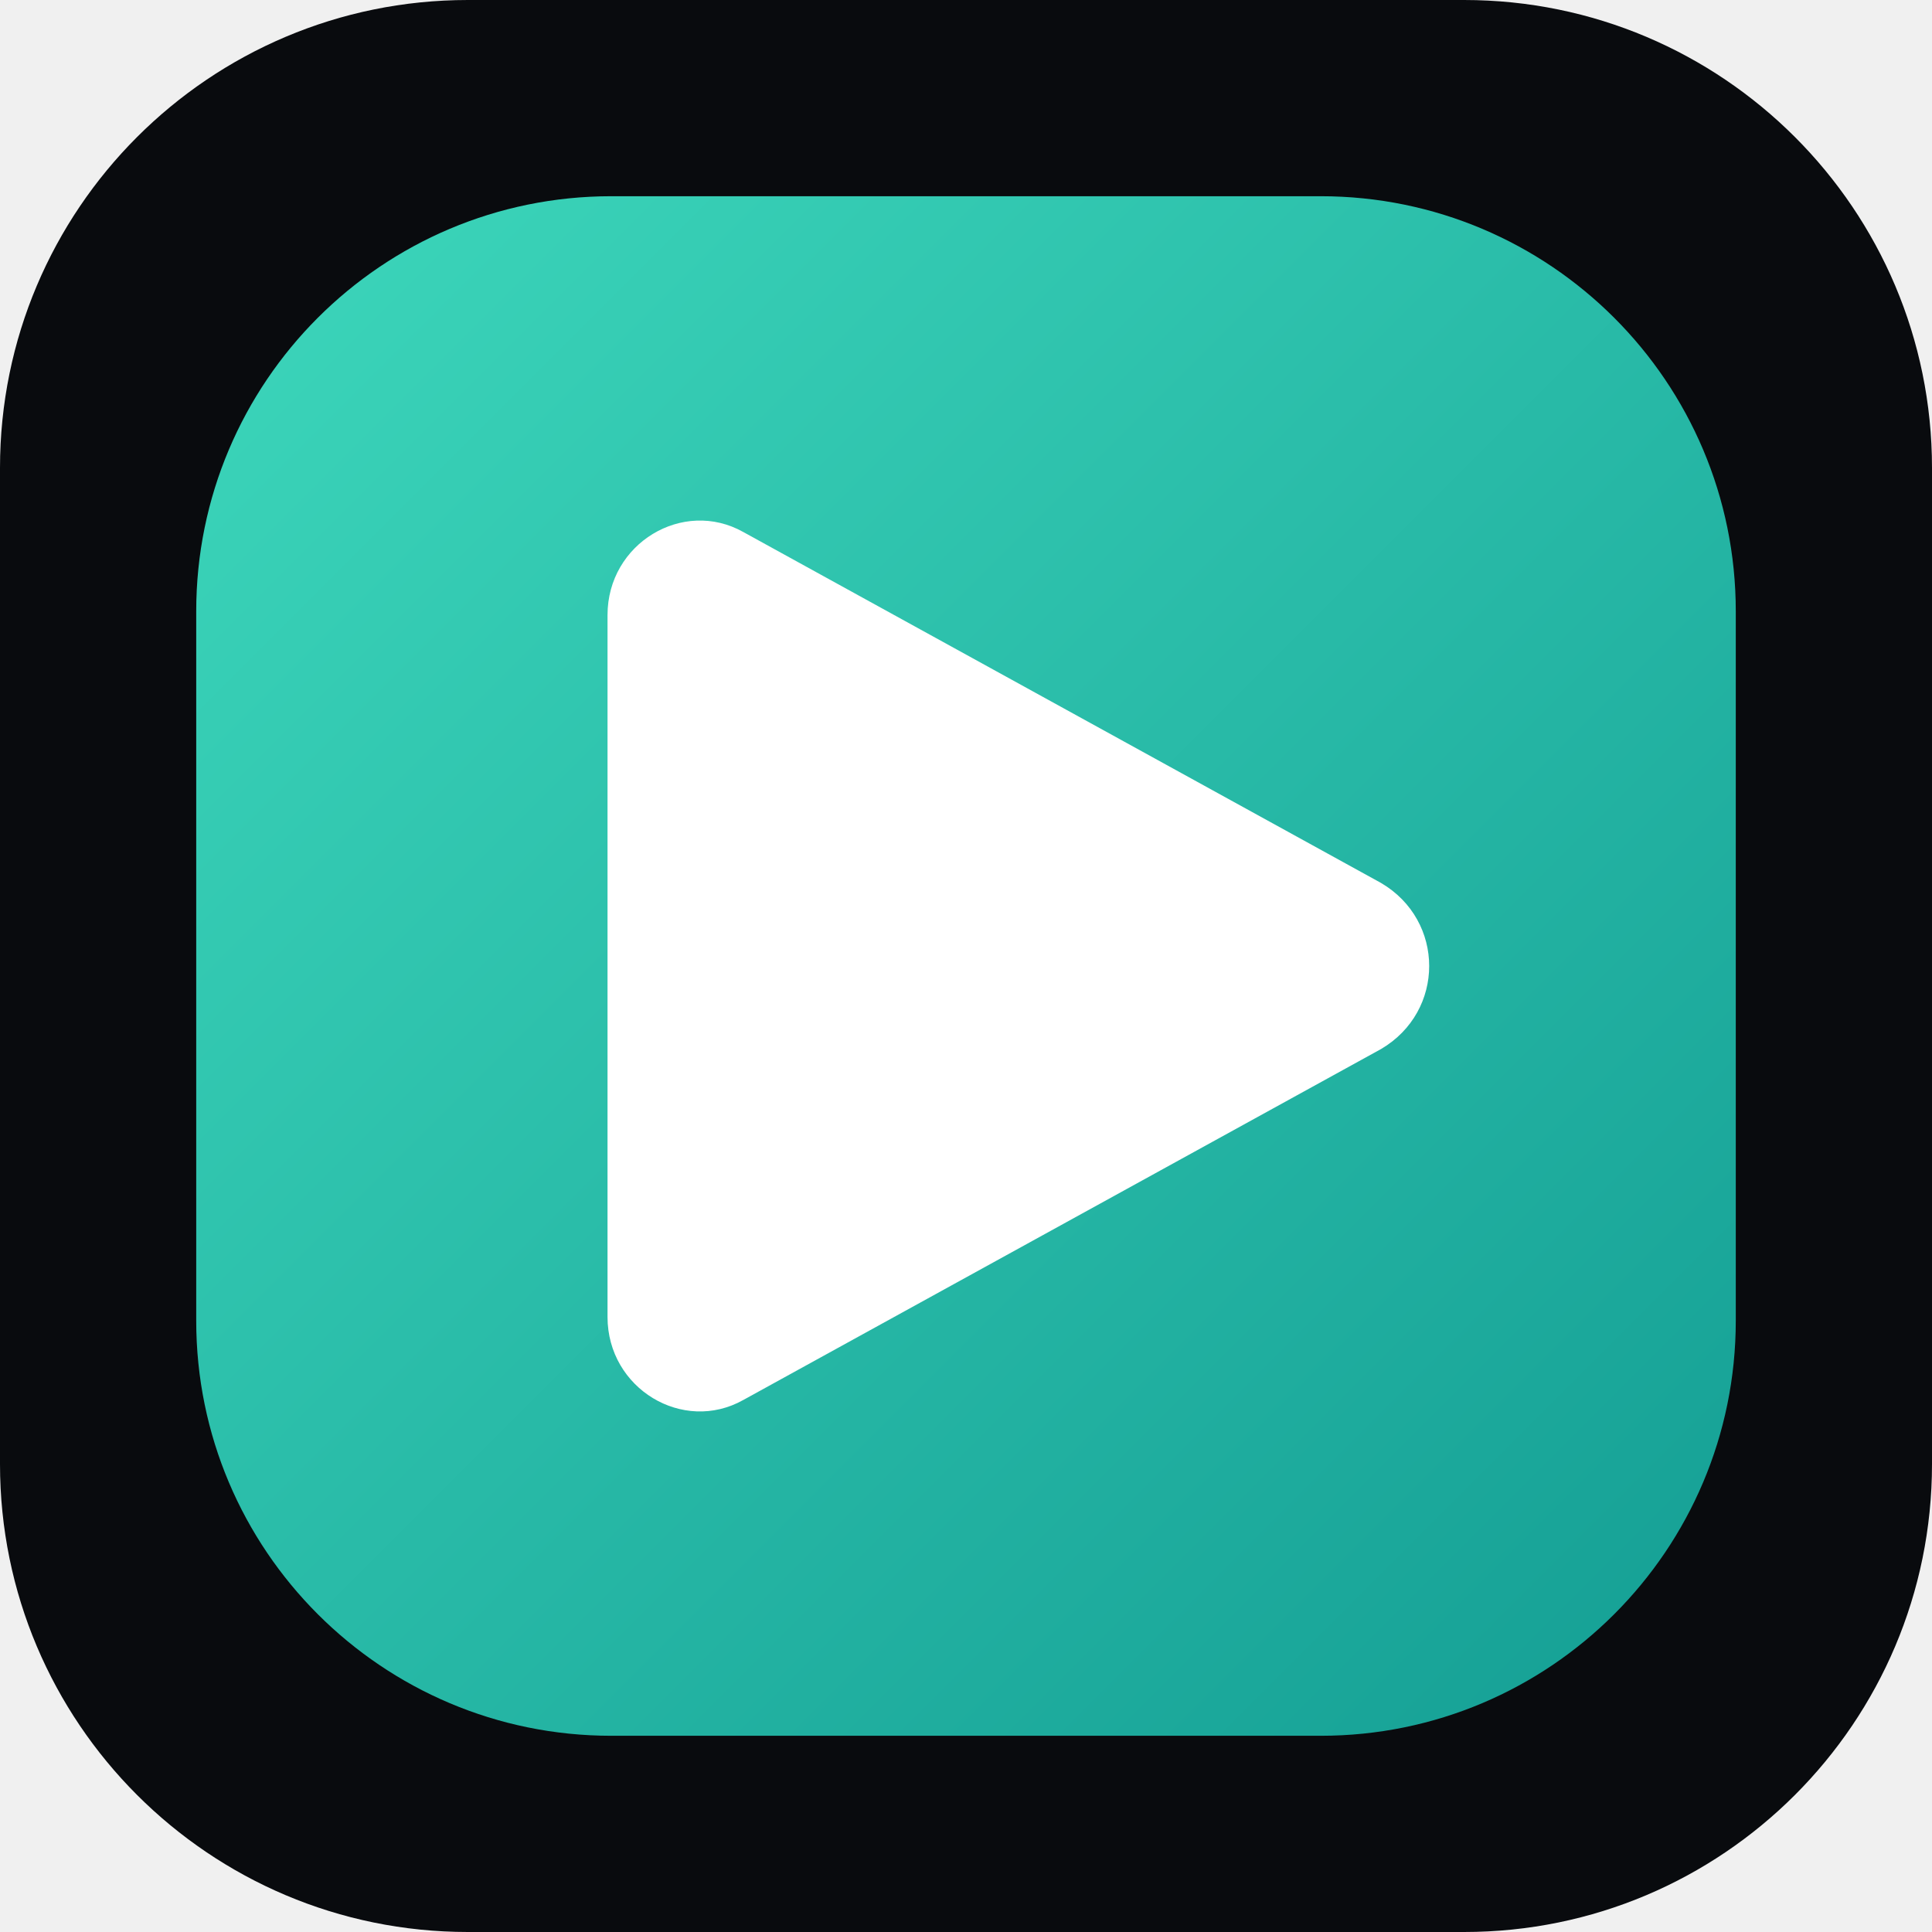
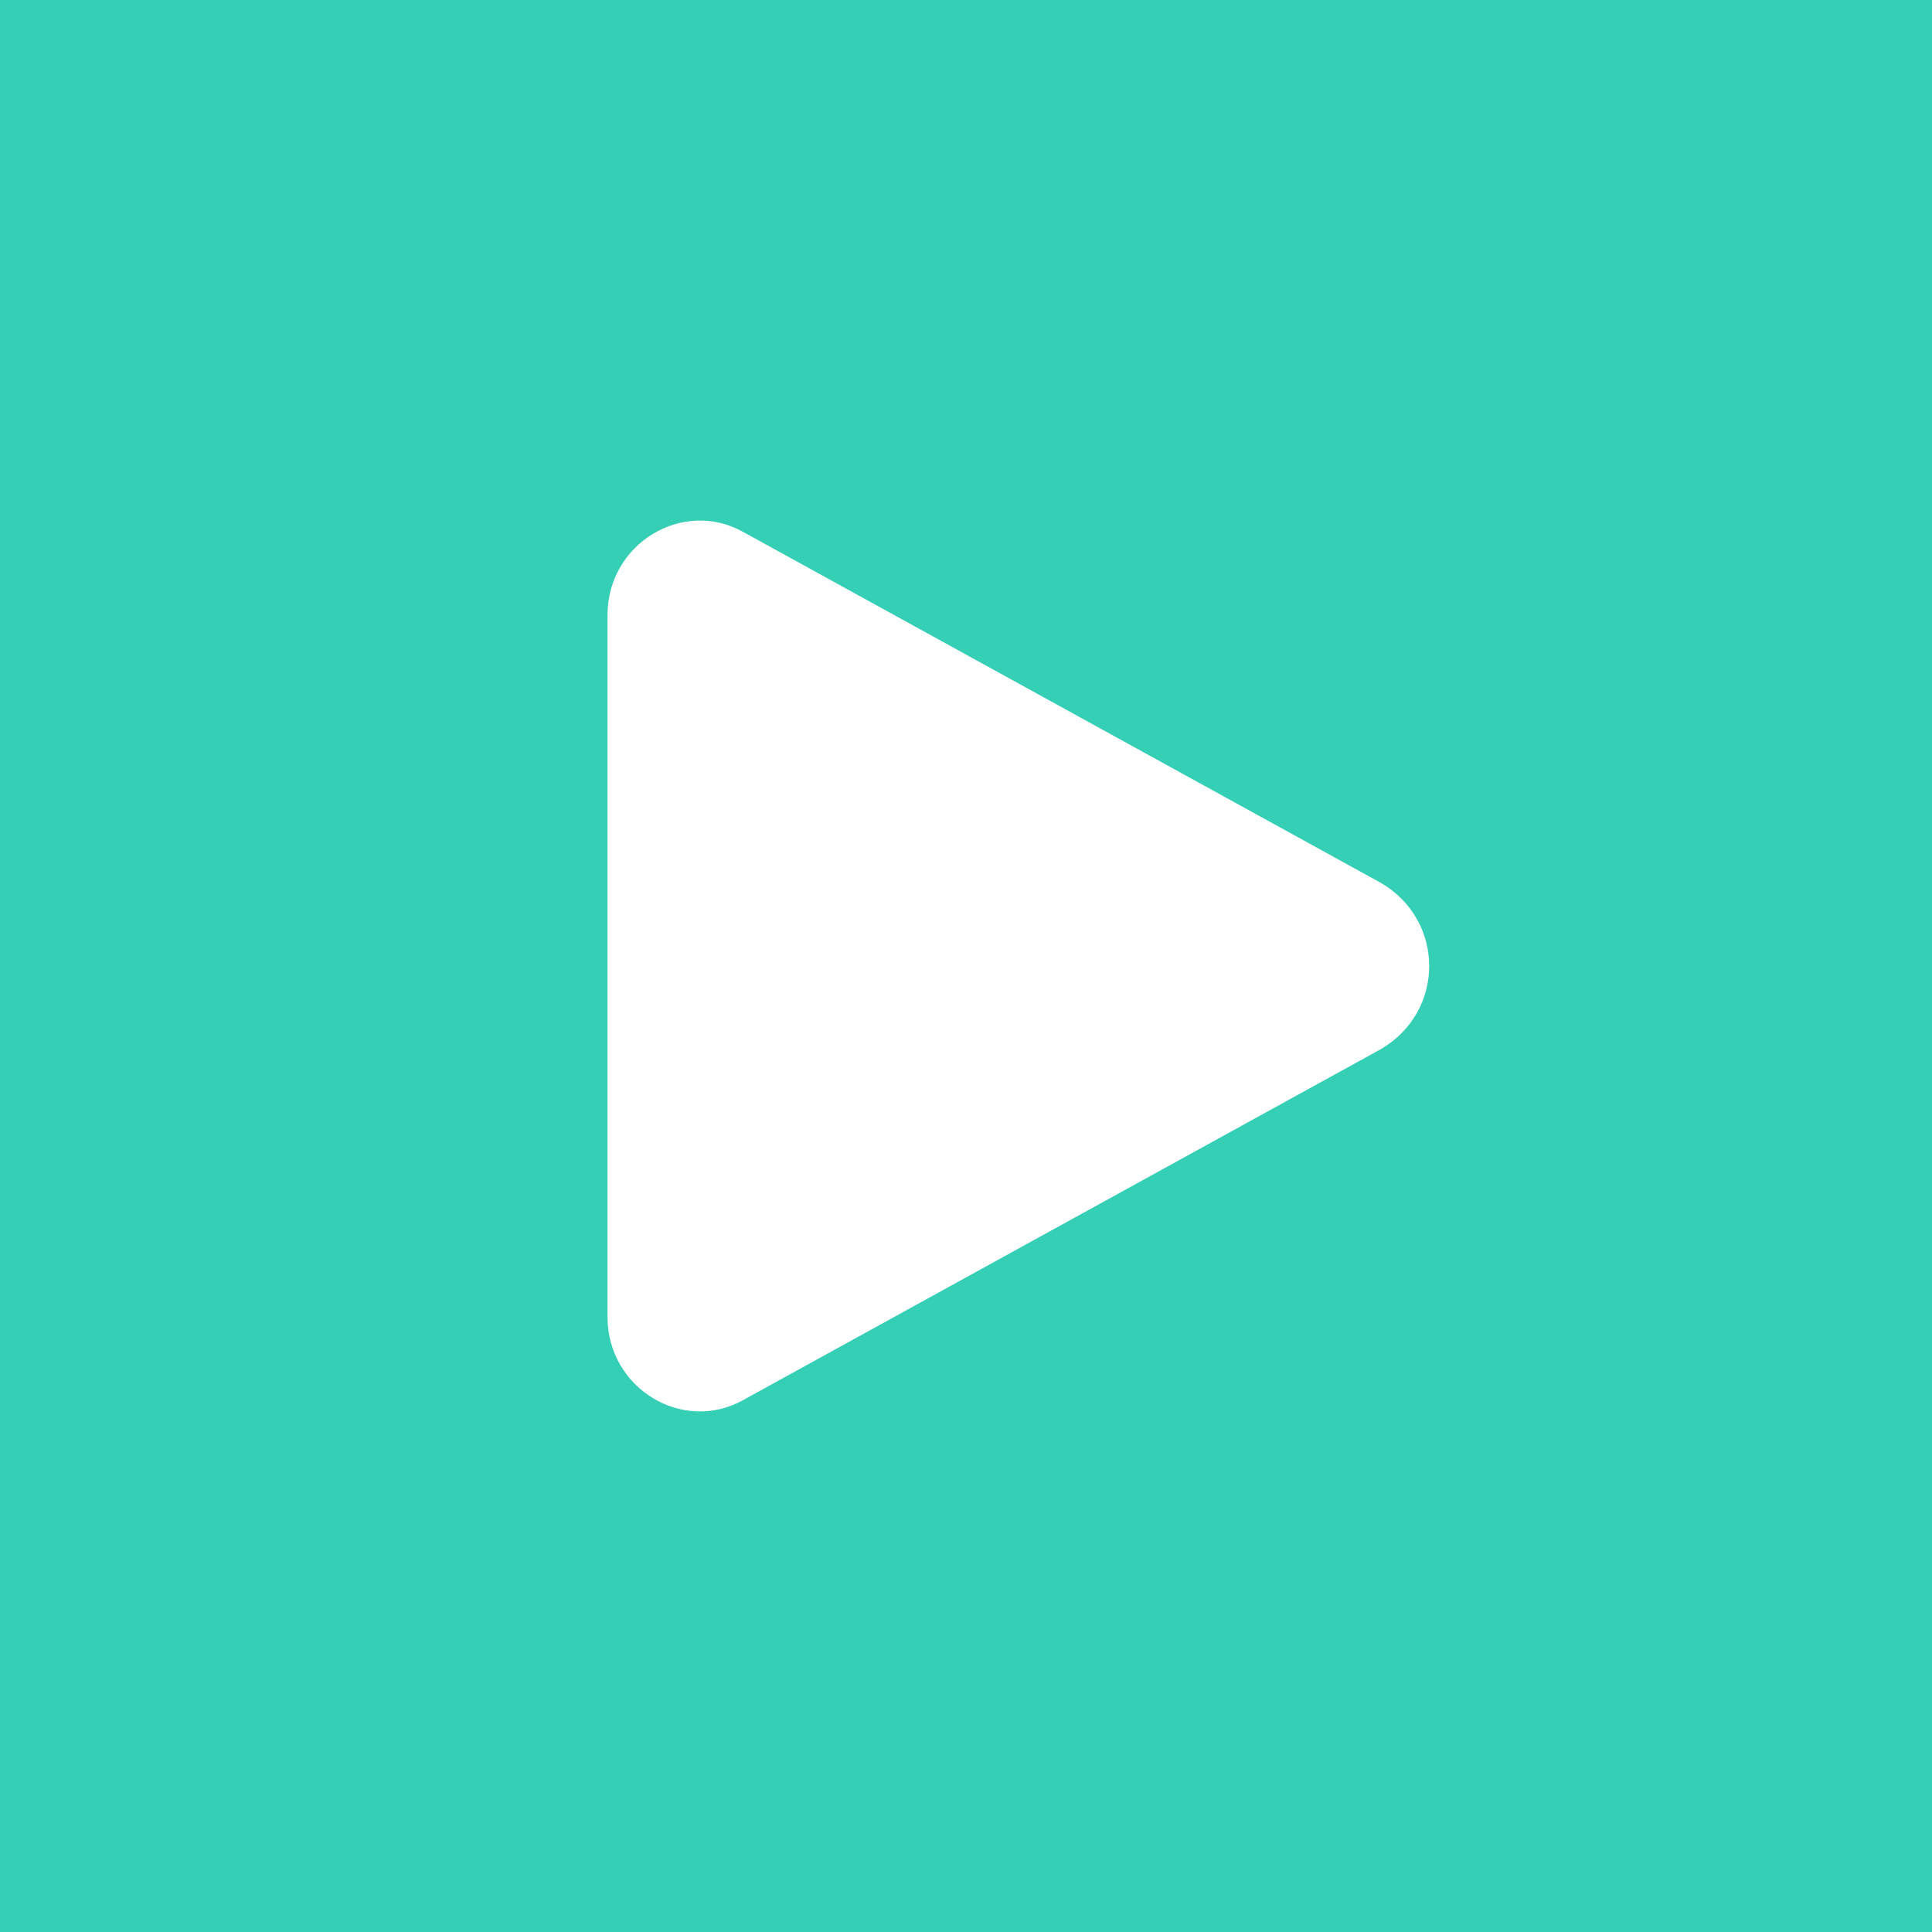
<svg xmlns="http://www.w3.org/2000/svg" width="512" height="512" viewBox="0 0 512 512">
  <defs>
    <linearGradient id="g" x1="0" x2="1" y1="0" y2="1">
      <stop stop-color="#3DD7BB" />
      <stop offset="1" stop-color="#149E94" />
    </linearGradient>
  </defs>
-   <rect width="512" height="512" rx="124" fill="#090B0E" />
-   <rect x="52" y="52" width="408" height="408" rx="110" fill="url(#g)" />
+   <rect width="512" height="512" fill="#35CFB6" />
  <path d="M197 141c-16-9-36 3-36 22v186c0 19 20 31 36 22l169-93c17-10 17-34 0-44z" fill="white" />
</svg>
